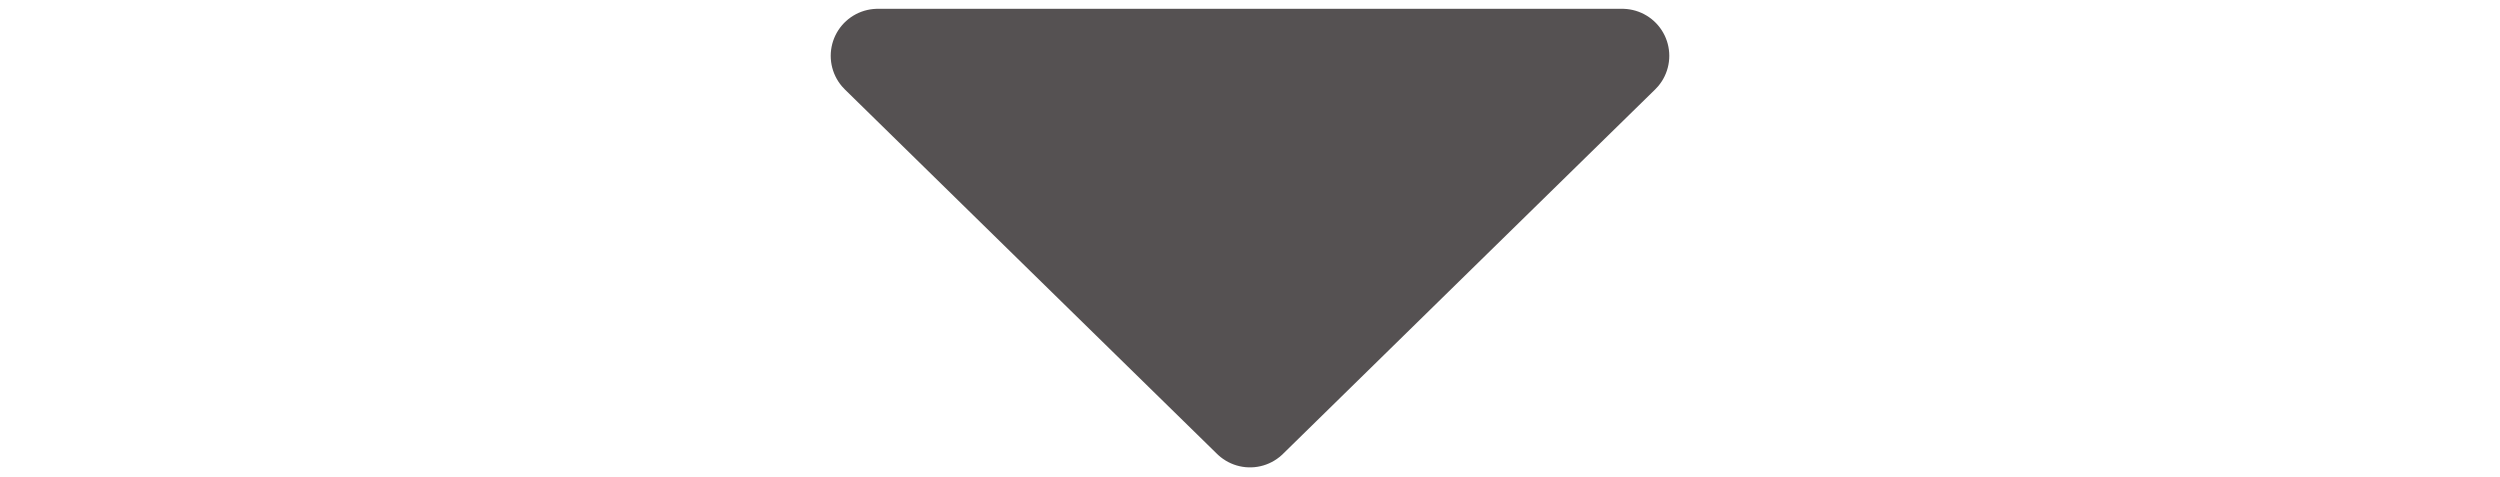
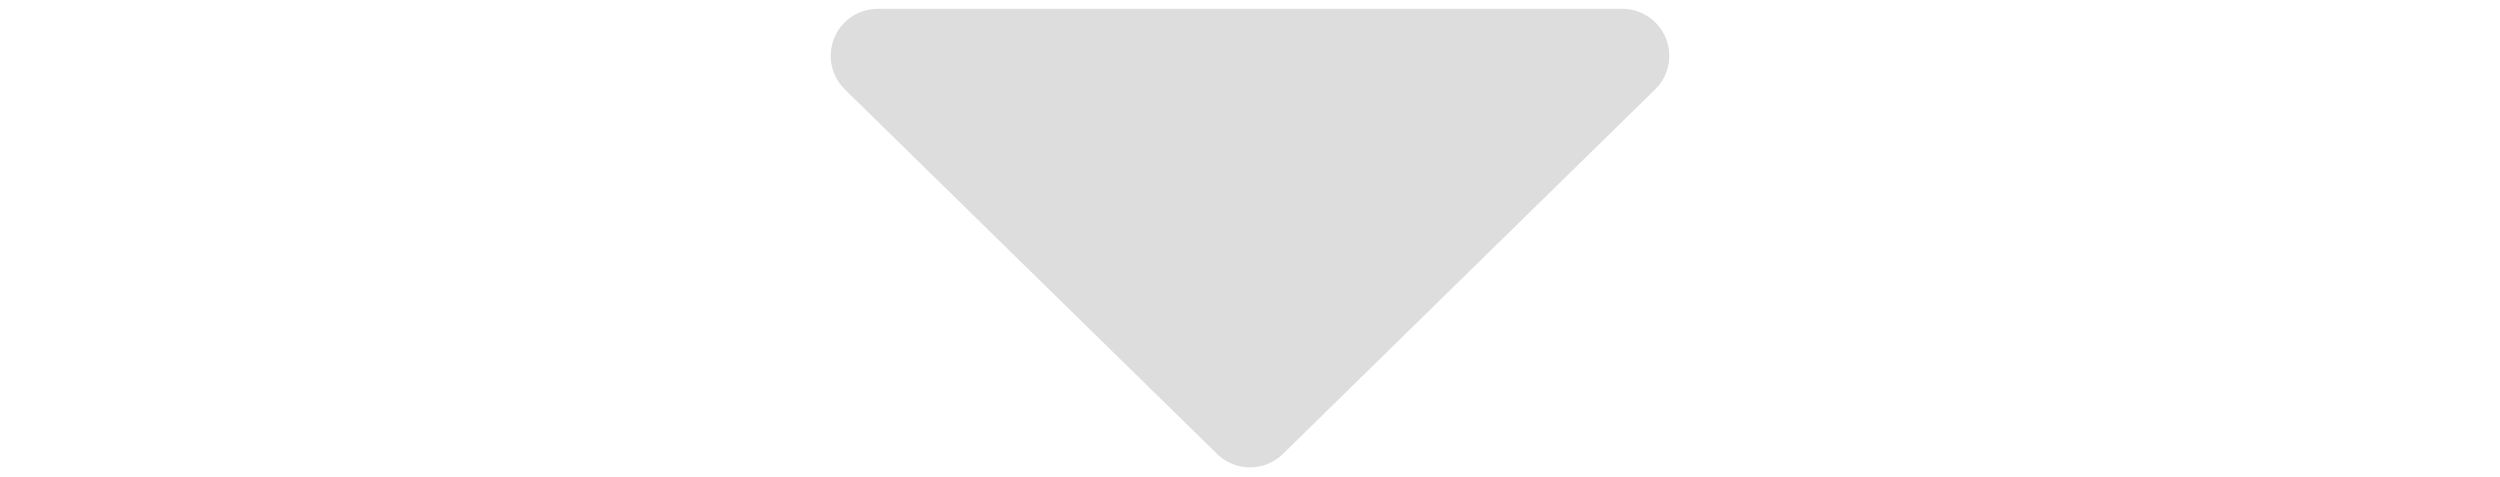
<svg xmlns="http://www.w3.org/2000/svg" id="svg3608" version="1.1" width="21" height="4">
  <defs id="defs3612" />
-   <path id="path4482" d="M 10.5,3.531 8.936,2 7.373,0.469 l 3.127,0 3.127,0 -1.564,1.531 z" style="color:#000000;fill:#555152;fill-opacity:1;fill-rule:nonzero;stroke:#555152;stroke-width:0.79;stroke-linecap:round;stroke-linejoin:round;stroke-miterlimit:4;stroke-opacity:1;stroke-dasharray:none;marker:none;visibility:visible;display:inline;overflow:visible;enable-background:accumulate" />
+   <path id="path4482" d="M 10.5,3.531 8.936,2 7.373,0.469 l 3.127,0 3.127,0 -1.564,1.531 z" style="color:#000000;fill:#dddddd;fill-opacity:1;fill-rule:nonzero;stroke:#dddddd;stroke-width:0.79;stroke-linecap:round;stroke-linejoin:round;stroke-miterlimit:4;stroke-opacity:1;stroke-dasharray:none;marker:none;visibility:visible;display:inline;overflow:visible;enable-background:accumulate" />
</svg>
